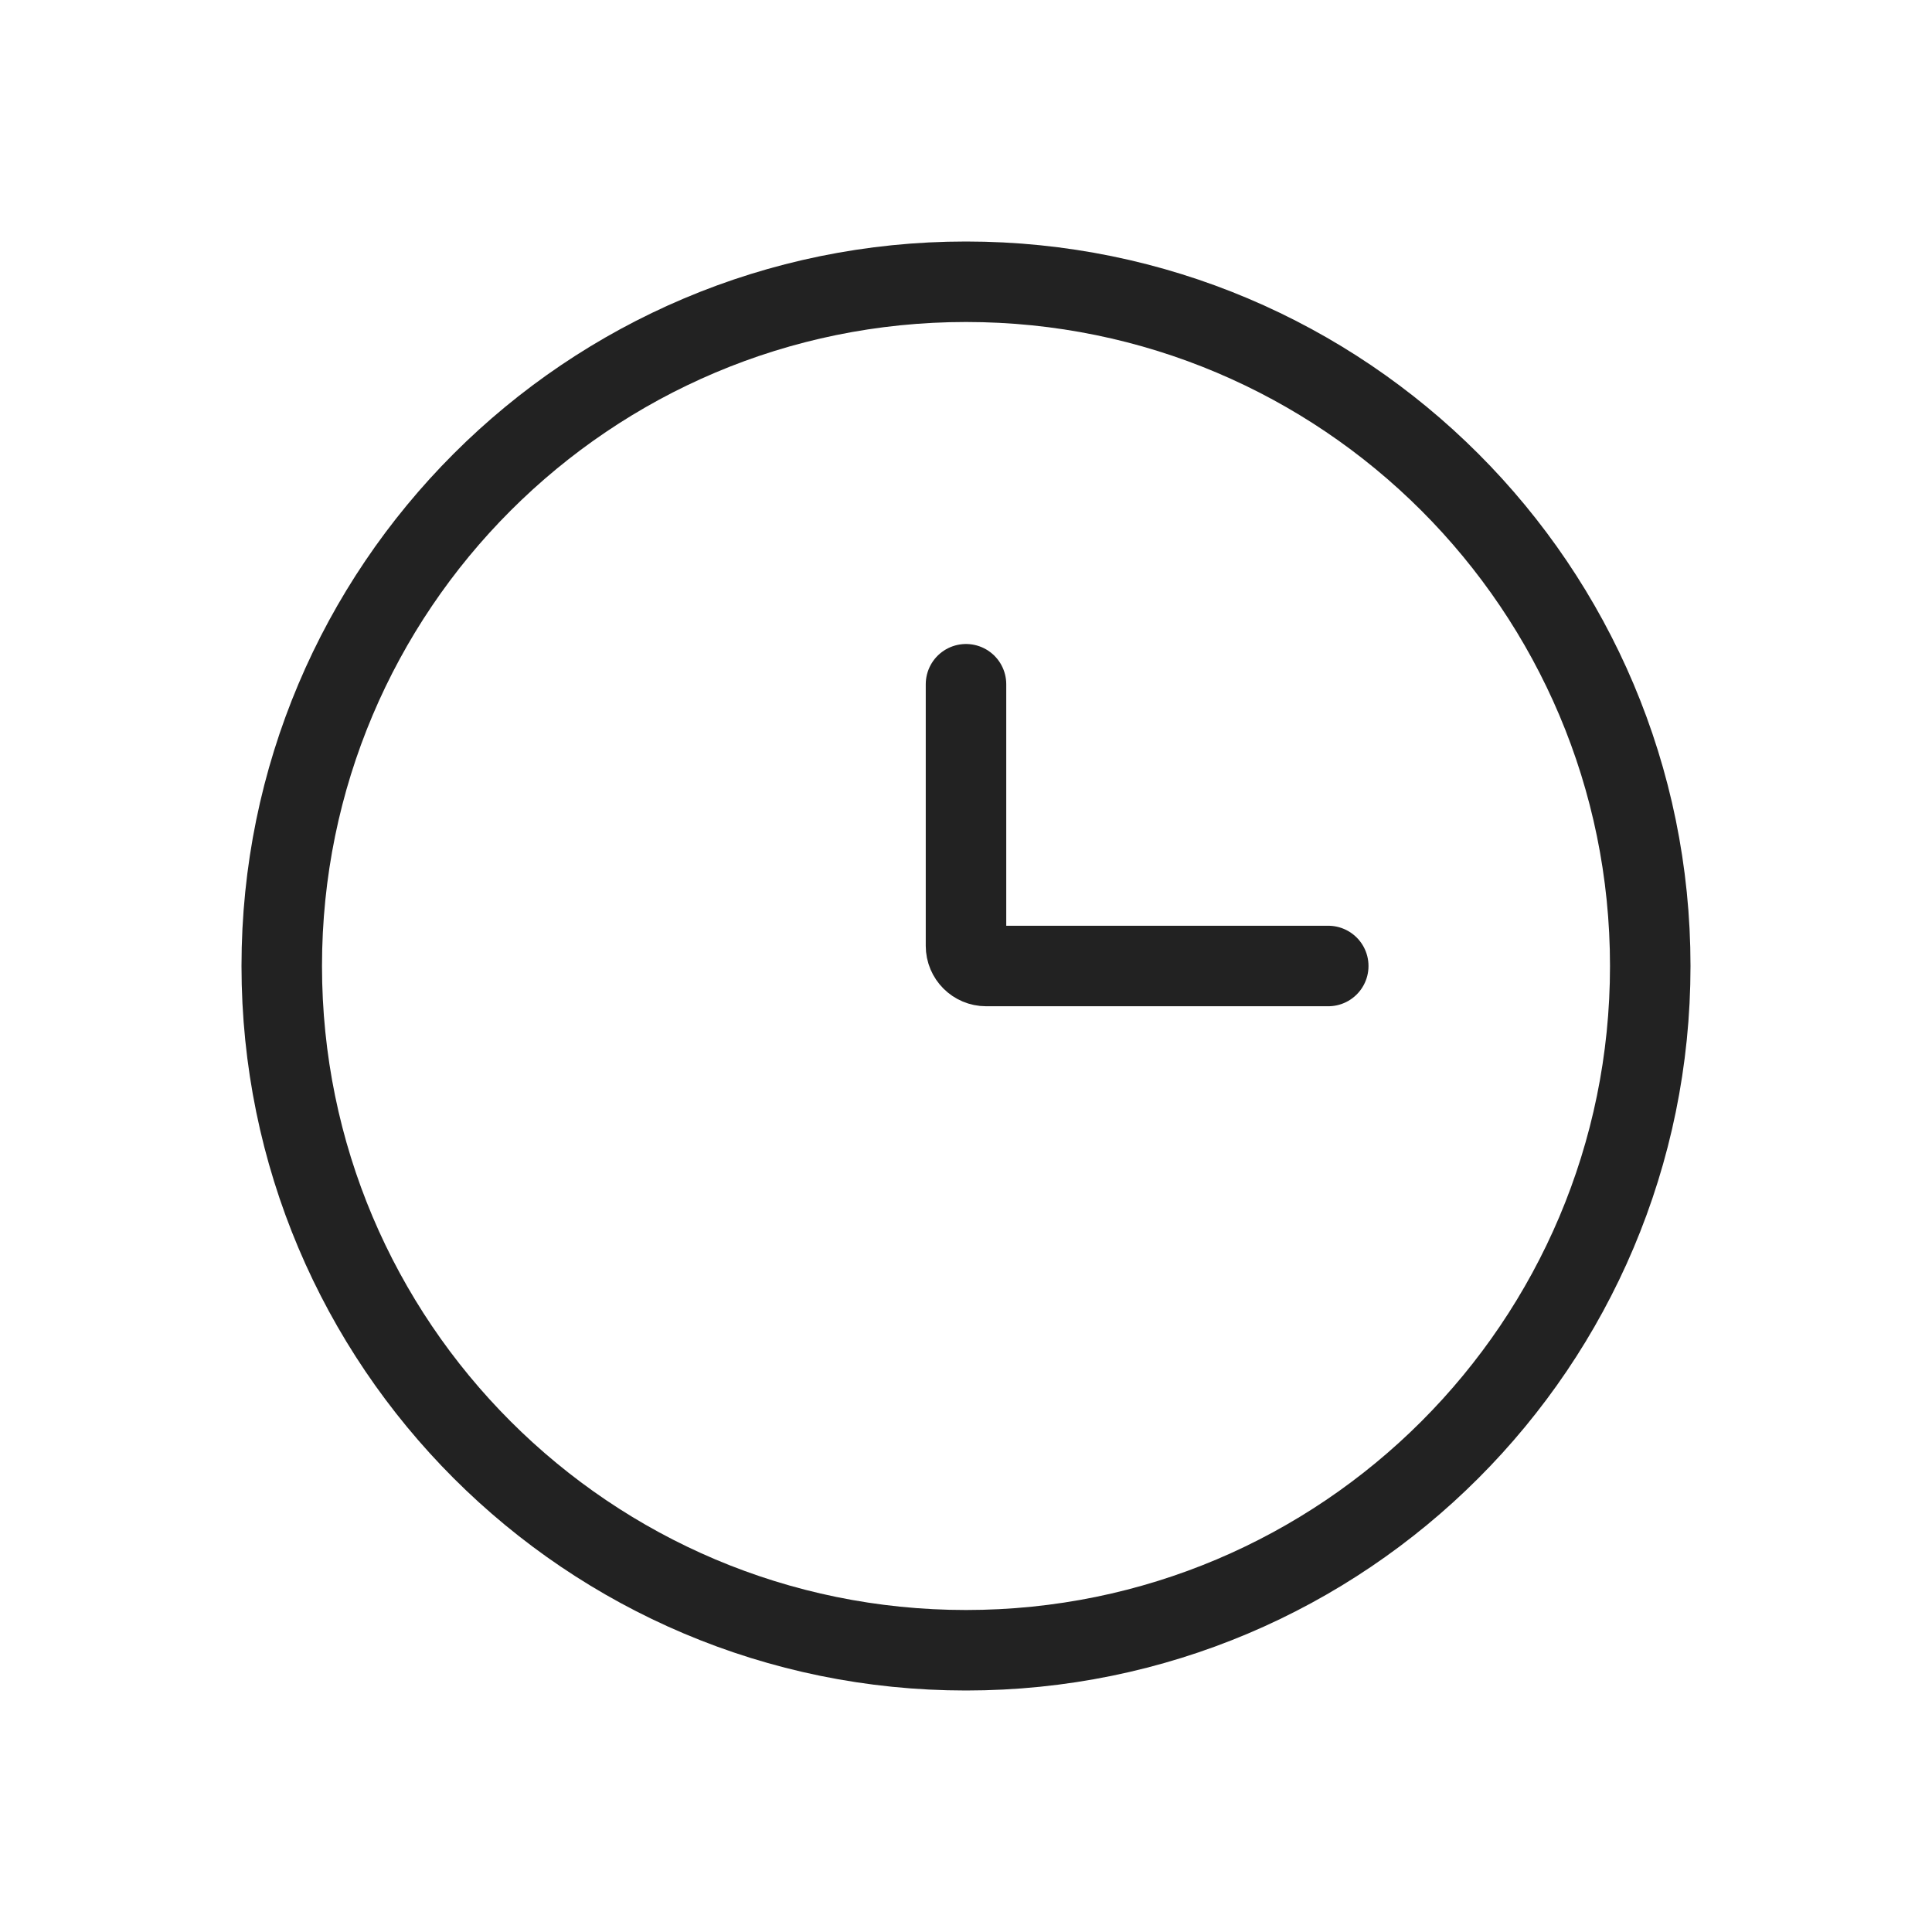
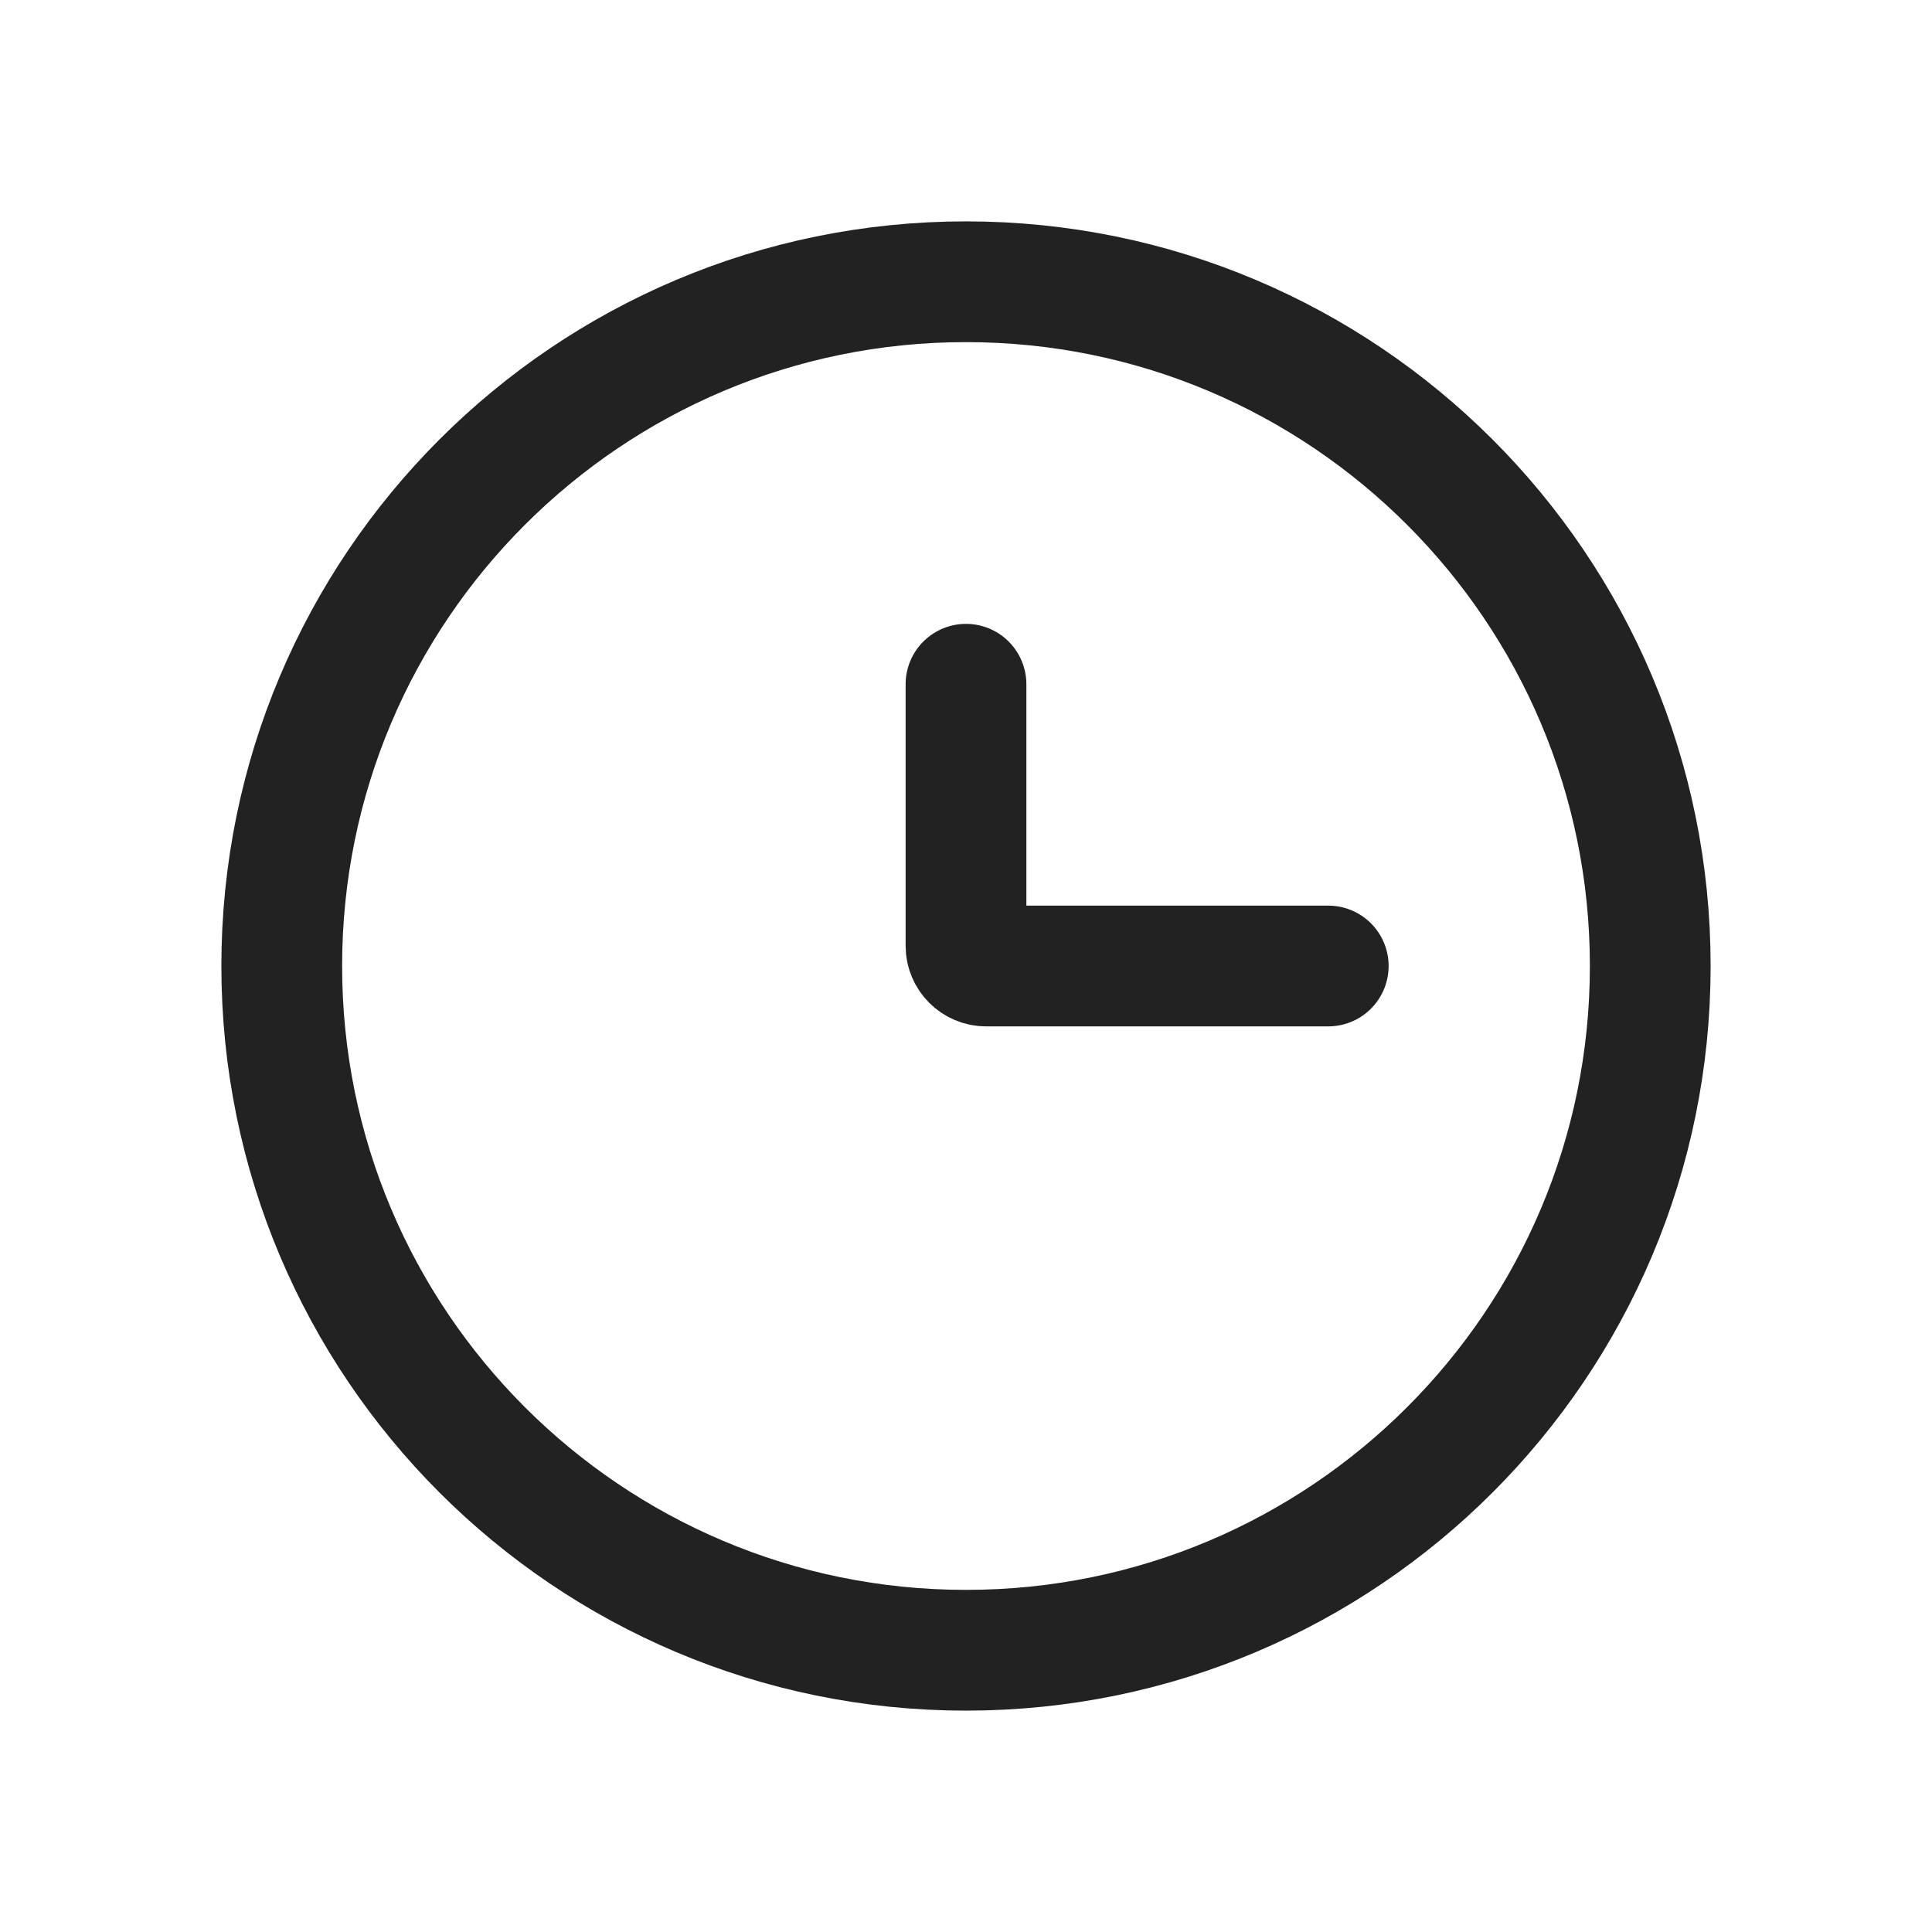
- <svg xmlns="http://www.w3.org/2000/svg" width="24" height="24" viewBox="0 0 24 24" fill="none">
+ <svg xmlns="http://www.w3.org/2000/svg" width="24" height="24" viewBox="0 0 24 24" fill="none" stroke-width="1.5">
  <circle cx="12" cy="12" r="8.5" stroke="#222222" />
  <path d="M16.5 12H12.25C12.112 12 12 11.888 12 11.75V8.5" stroke="#222222" stroke-linecap="round" />
</svg>
